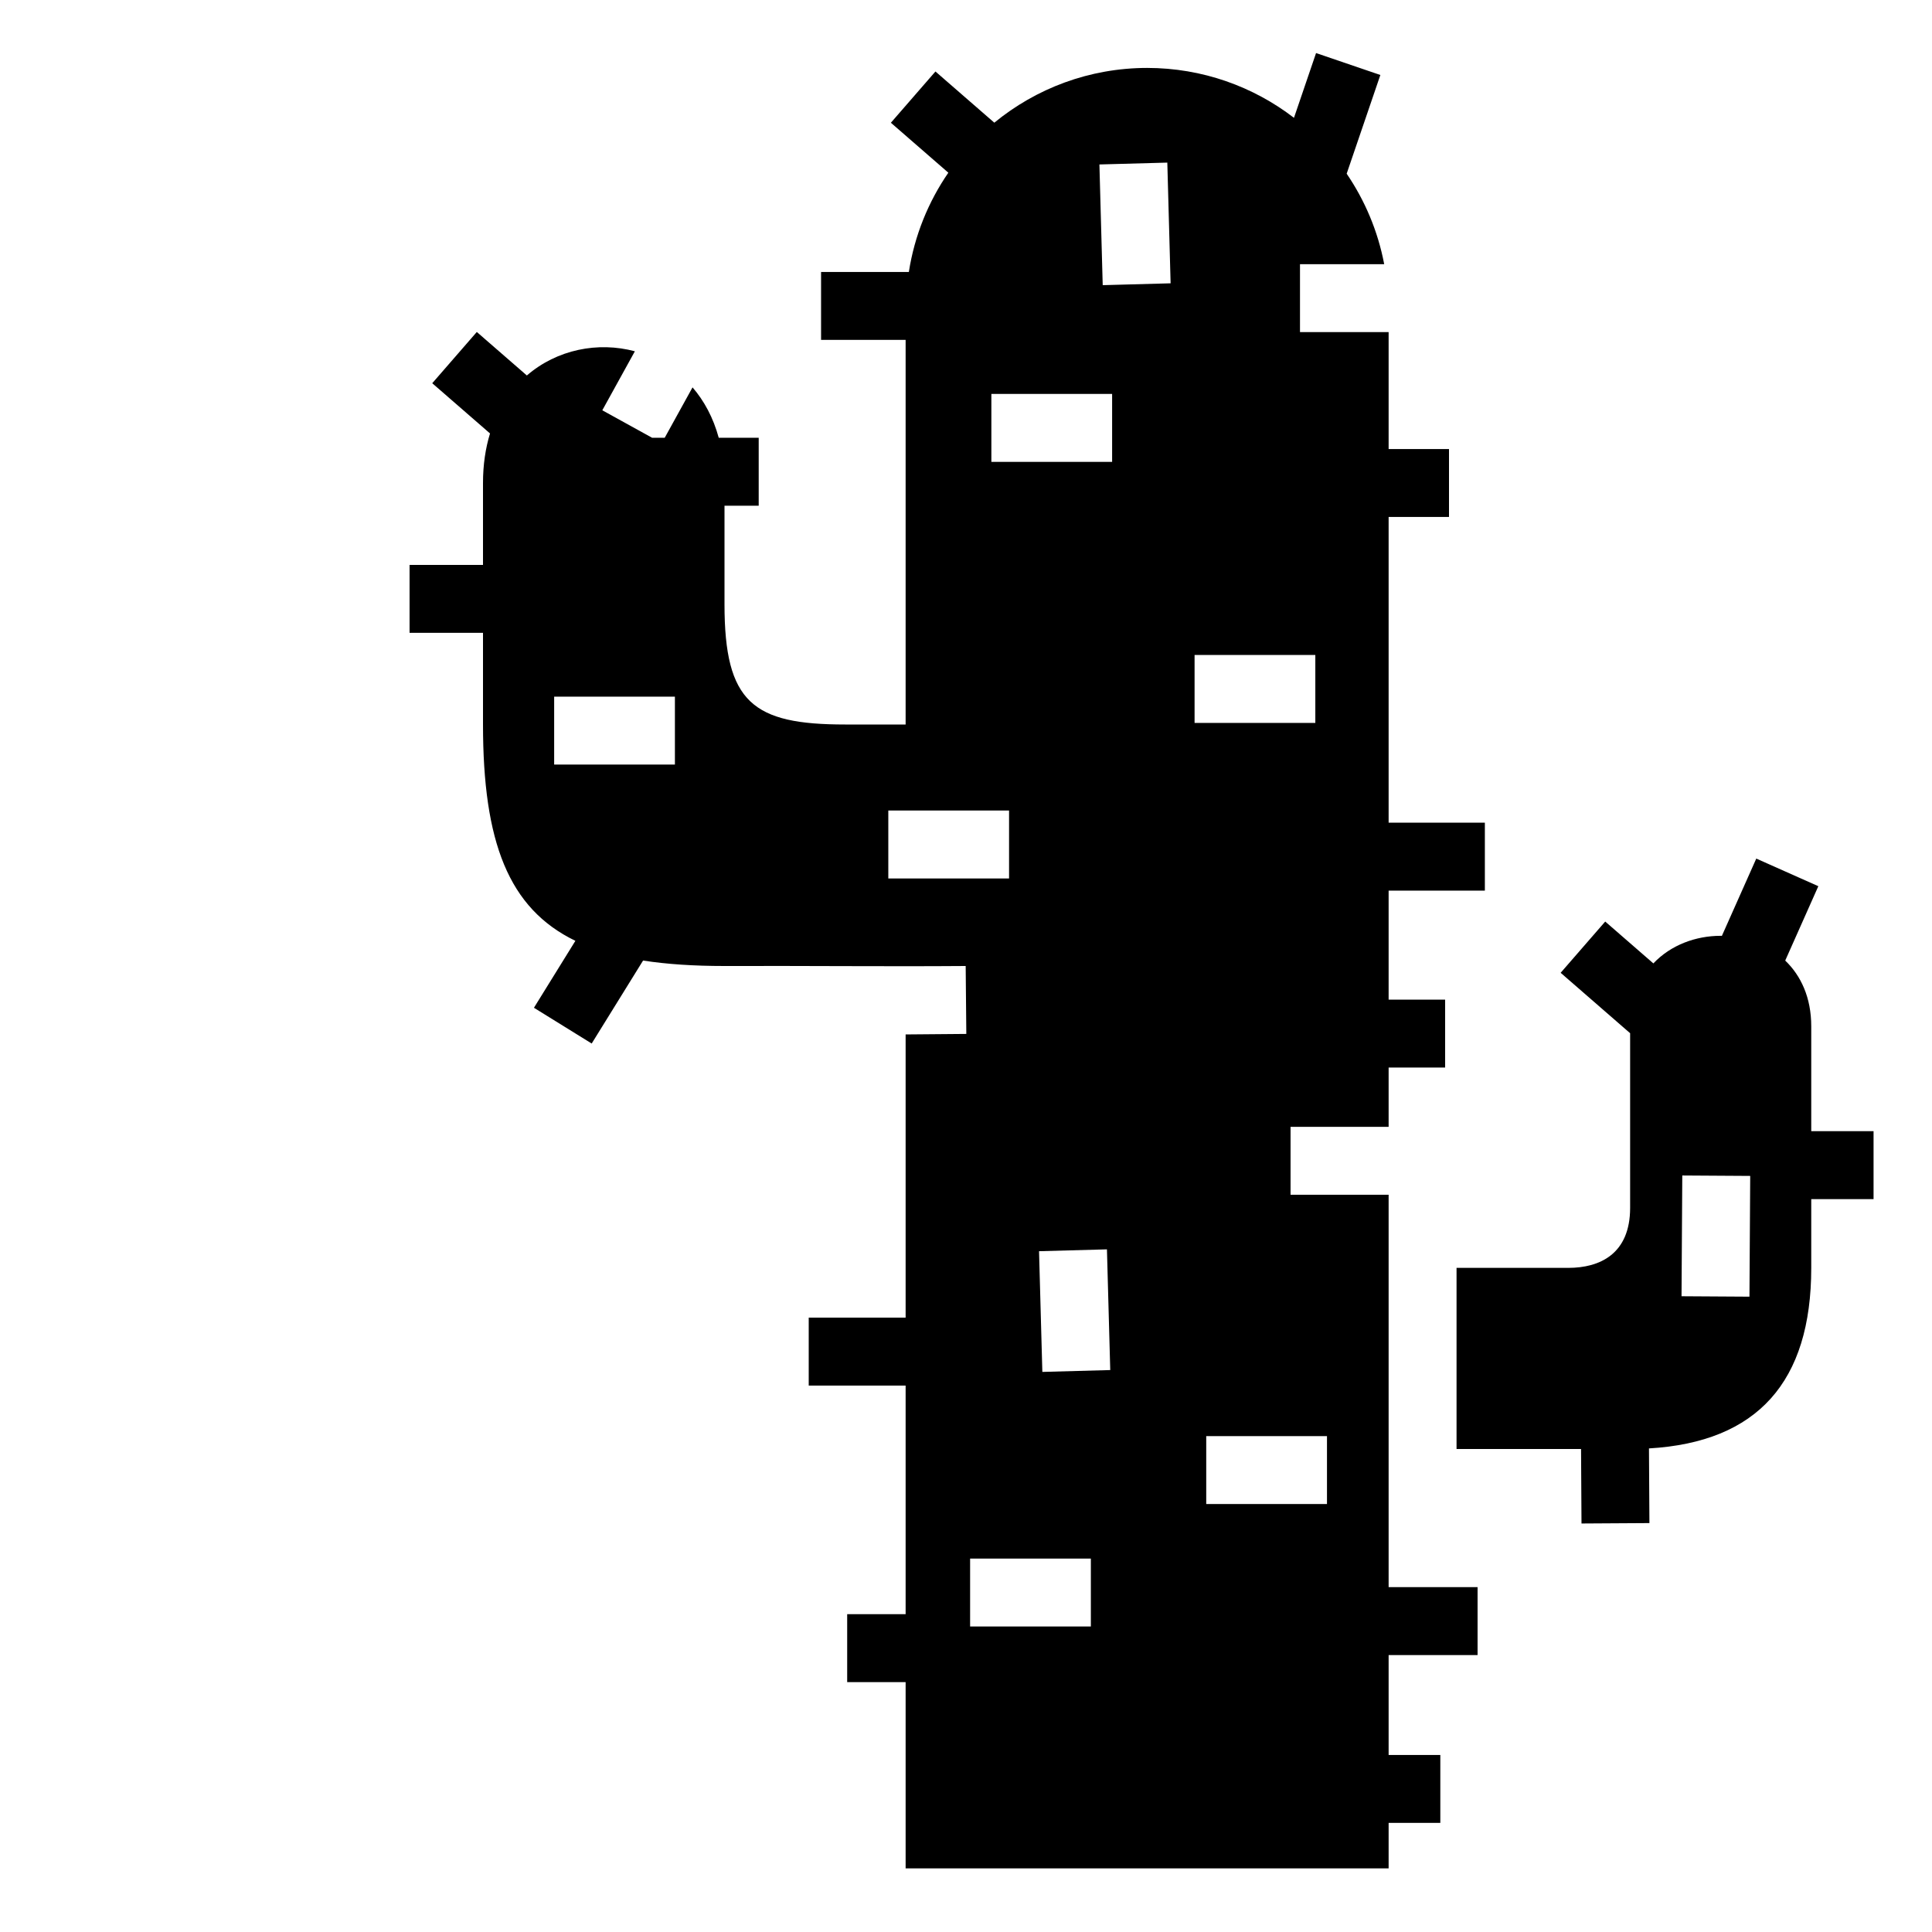
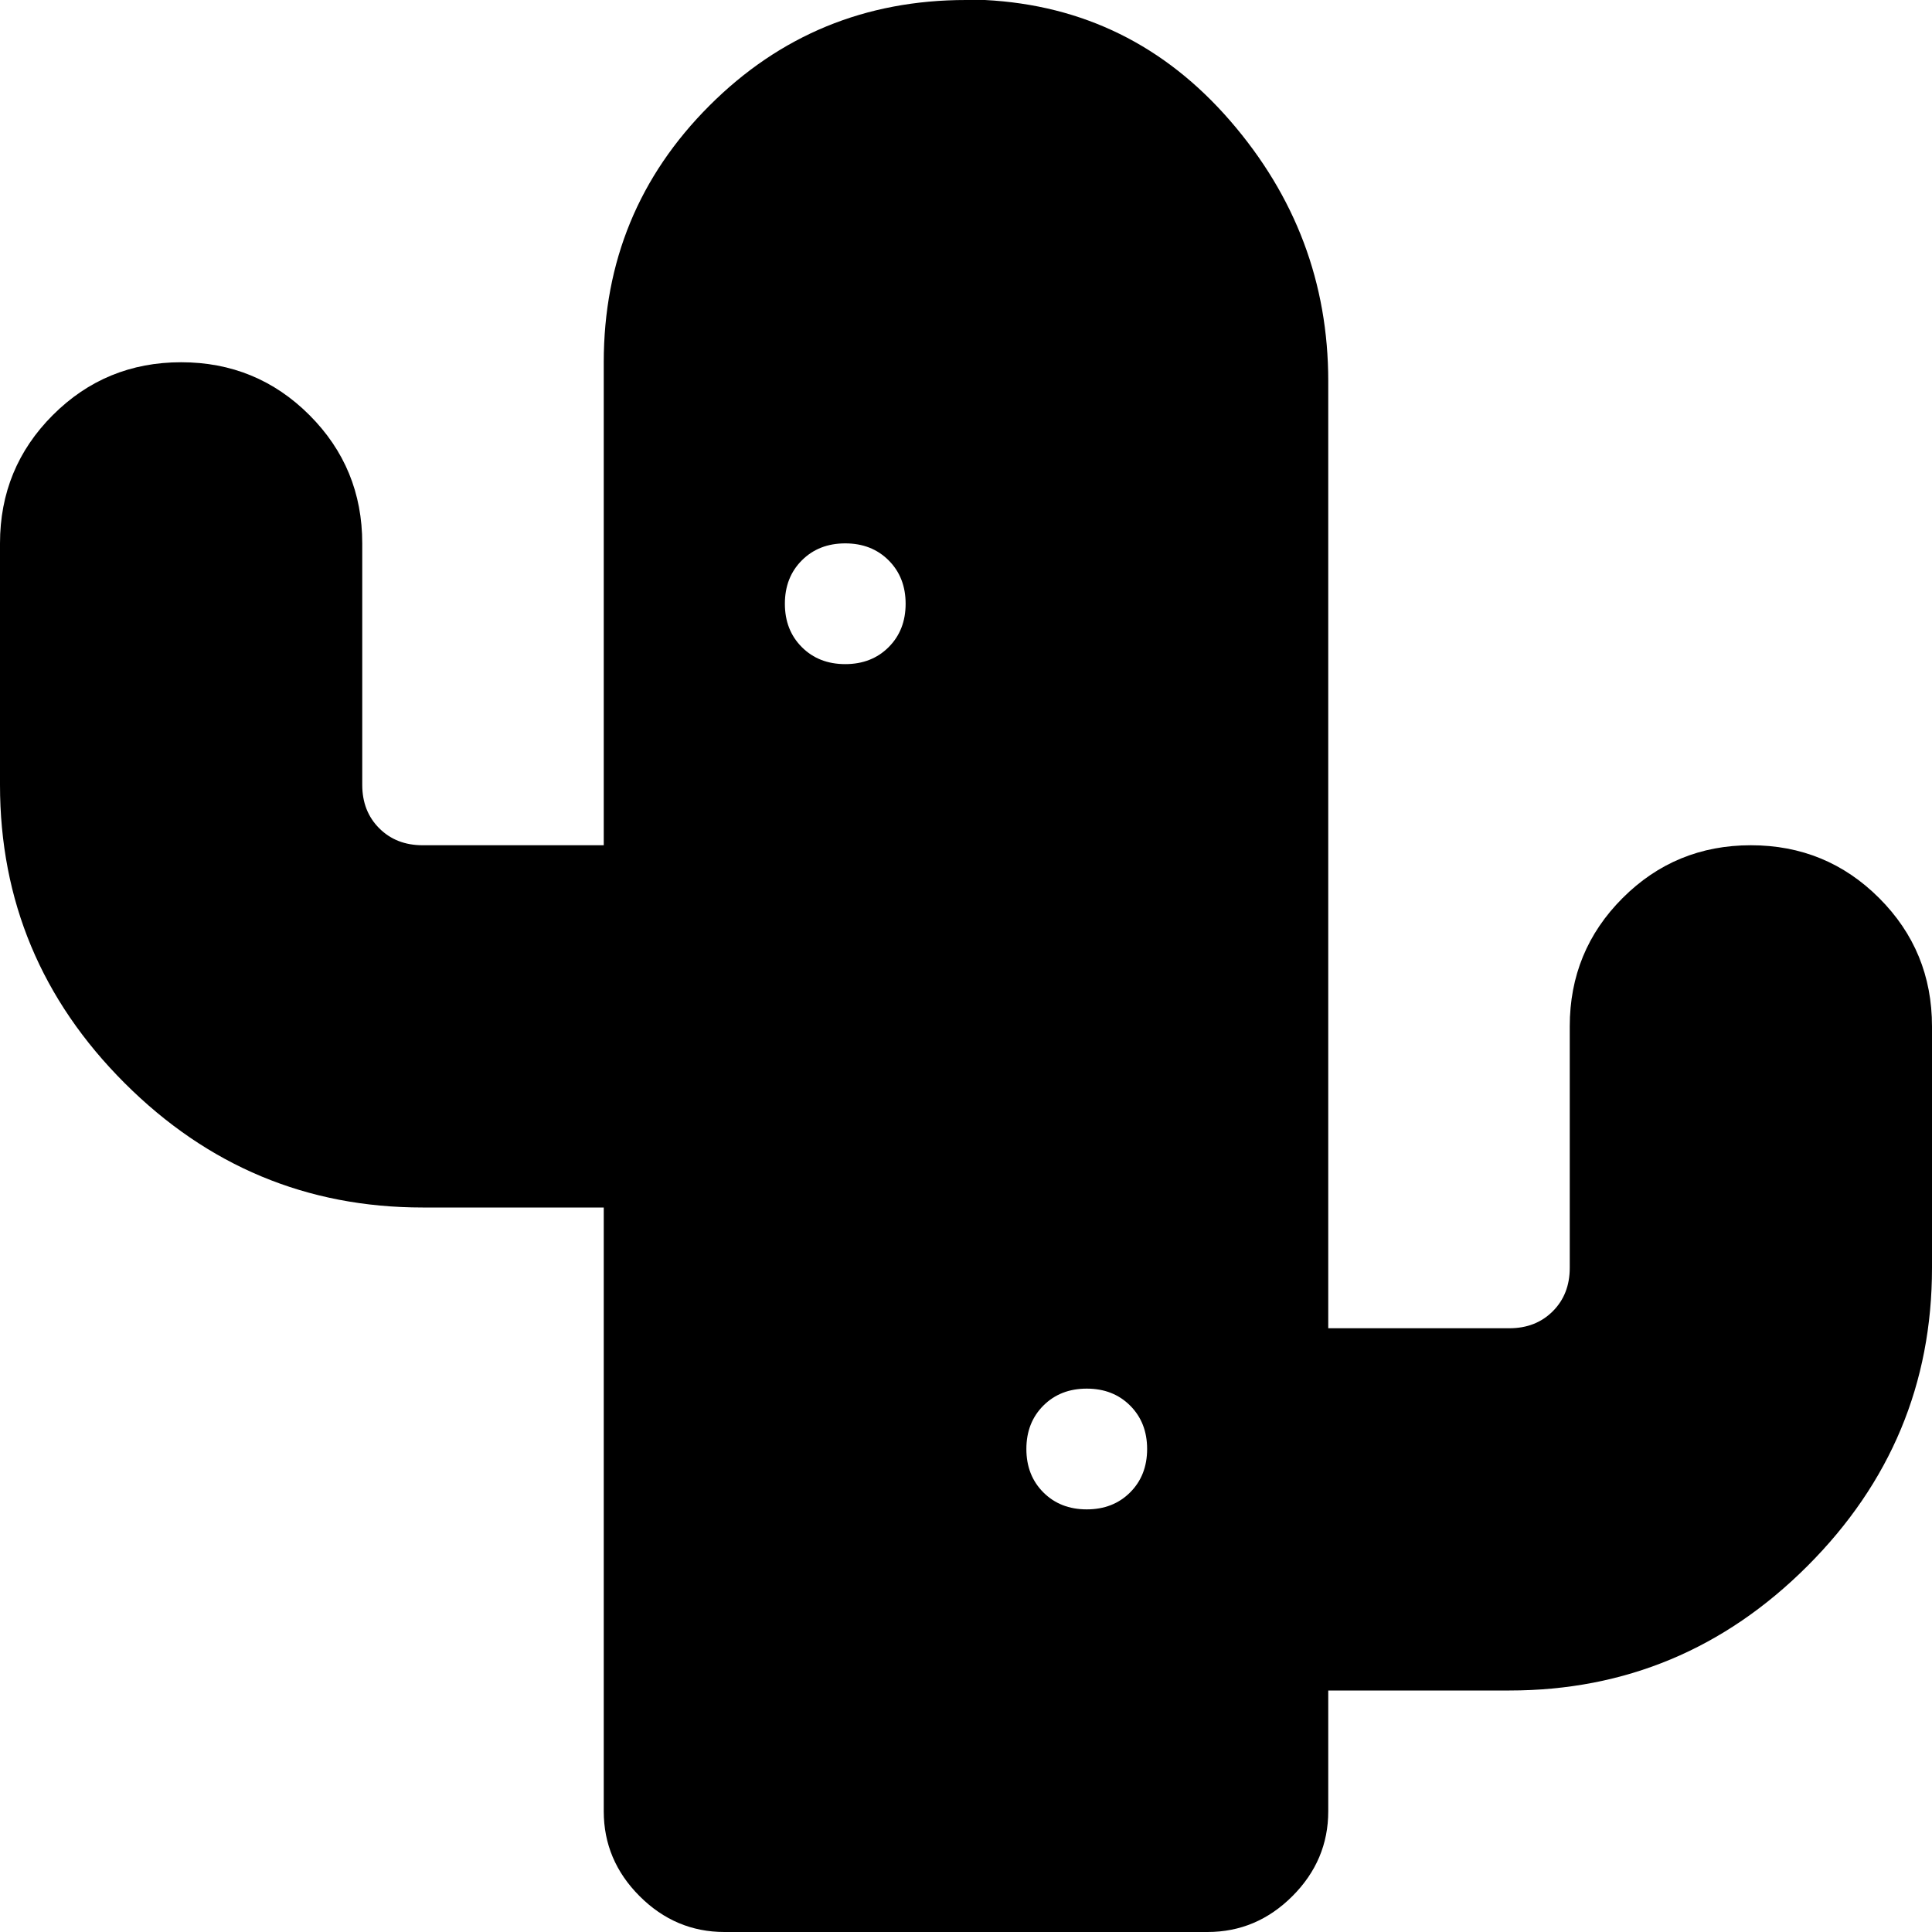
- <svg xmlns="http://www.w3.org/2000/svg" viewBox="0 0 512 512" style="height: 512px; width: 512px;">
-   <g class="" transform="translate(0,0)" style="">
-     <path d="M348.77 14.06l-5.854 17.163C332.126 22.93 318.623 18.01 304 18c-15.35.016-29.457 5.454-40.496 14.512l-15.602-13.567-11.81 13.584 15.228 13.238c-5.303 7.707-8.958 16.64-10.465 26.306h-23.263v18H240V192h-16.023c-24.42 0-31.977-5.767-31.977-31.857v-26.127h9.064v-18h-10.59c-1.455-5.342-3.874-9.798-6.947-13.358l-7.373 13.358h-3.334l-13.203-7.286 8.63-15.636c-9.775-2.624-20.645-.482-28.624 6.412l-13.264-11.53-11.81 13.583 15.31 13.31c-1.187 3.886-1.86 8.254-1.86 13.13v21.71h-19.46v18H128V192c0 31.09 6.727 48.742 24.484 57.33L141.5 267.068l15.303 9.477 13.62-21.99c6.328.98 13.464 1.445 21.522 1.445 21.323-.077 42.648.162 63.97 0l.17 18s-8.49.07-16.085.137v75.052h-25.68v18H240v60.587h-15.488v18H240v49.368h128v-12.057h13.7v-18H368v-26.48h23.572v-18H368V316.62h-25.99v-18H368v-15.71h14.97v-18H368v-28.89h25.504v-18H368V137h16v-18h-16V88.008h-23.488v-18h22.314c-1.662-8.766-5.116-16.88-9.945-23.975l8.927-26.16-17.036-5.812zM309.35 43.093l.875 31.986-17.994.492-.876-31.988 17.994-.49zm-46.627 61.306h32v18h-32v-18zm53.852 69.182h32v18h-32v-18zm-169.717 11.035h32v18h-32v-18zm88.553 30.184h32v18h-32v-18zm230.022 12.733l-9.116 20.48c-.105 0-.21-.013-.314-.013-6.622 0-13.238 2.44-17.844 7.313l-12.76-11.094-11.81 13.583L432 273.813v46.275c0 12.18-7.97 15.912-16.395 15.912H386v48h32.994l.12 19.742 18-.11-.12-19.786C465.712 382.176 480 366.232 480 336v-18.223h16.512v-18H480V272c0-7.636-2.736-13.446-6.898-17.438l8.773-19.71-16.445-7.32zm-19.61 83.985l18 .113-.2 32-18-.112.2-32zm-152.472 19.574l.875 31.986-17.994.492-.876-31.988 17.994-.49zm26.312 49.496h32v18h-32v-18zm-62.574 32.453h32v18h-32v-18z" fill="#000000" fill-opacity="1" data-darkreader-inline-fill="" style="--darkreader-inline-fill:#000000;" />
-   </g>
+ <svg xmlns="http://www.w3.org/2000/svg" version="1.1" width="1024" height="1024" viewBox="0 0 1024 1024">
+   <g id="icomoon-ignore">
+ </g>
+   <path fill="#000" d="M928 448q40 0 68 28t28 68v128q0 92-66 158t-158 66h-96v64q0 26-19 45t-45 19h-256q-26 0-45-19t-19-45v-320h-96q-92 0-158-66t-66-158v-128q0-40 28-68t68-28 68 28 28 68v128q0 14 9 23t23 9h96v-256q0-80 56-136t136-56h10q78 4 130 64t52 138v502h96q14 0 23-9t9-23v-128q0-40 28-68t68-28zM448 352q14 0 23-9t9-23-9-23-23-9-23 9-9 23 9 23 23 9zM576 800q14 0 23-9t9-23-9-23-23-9-23 9-9 23 9 23 23 9z" />
</svg>
